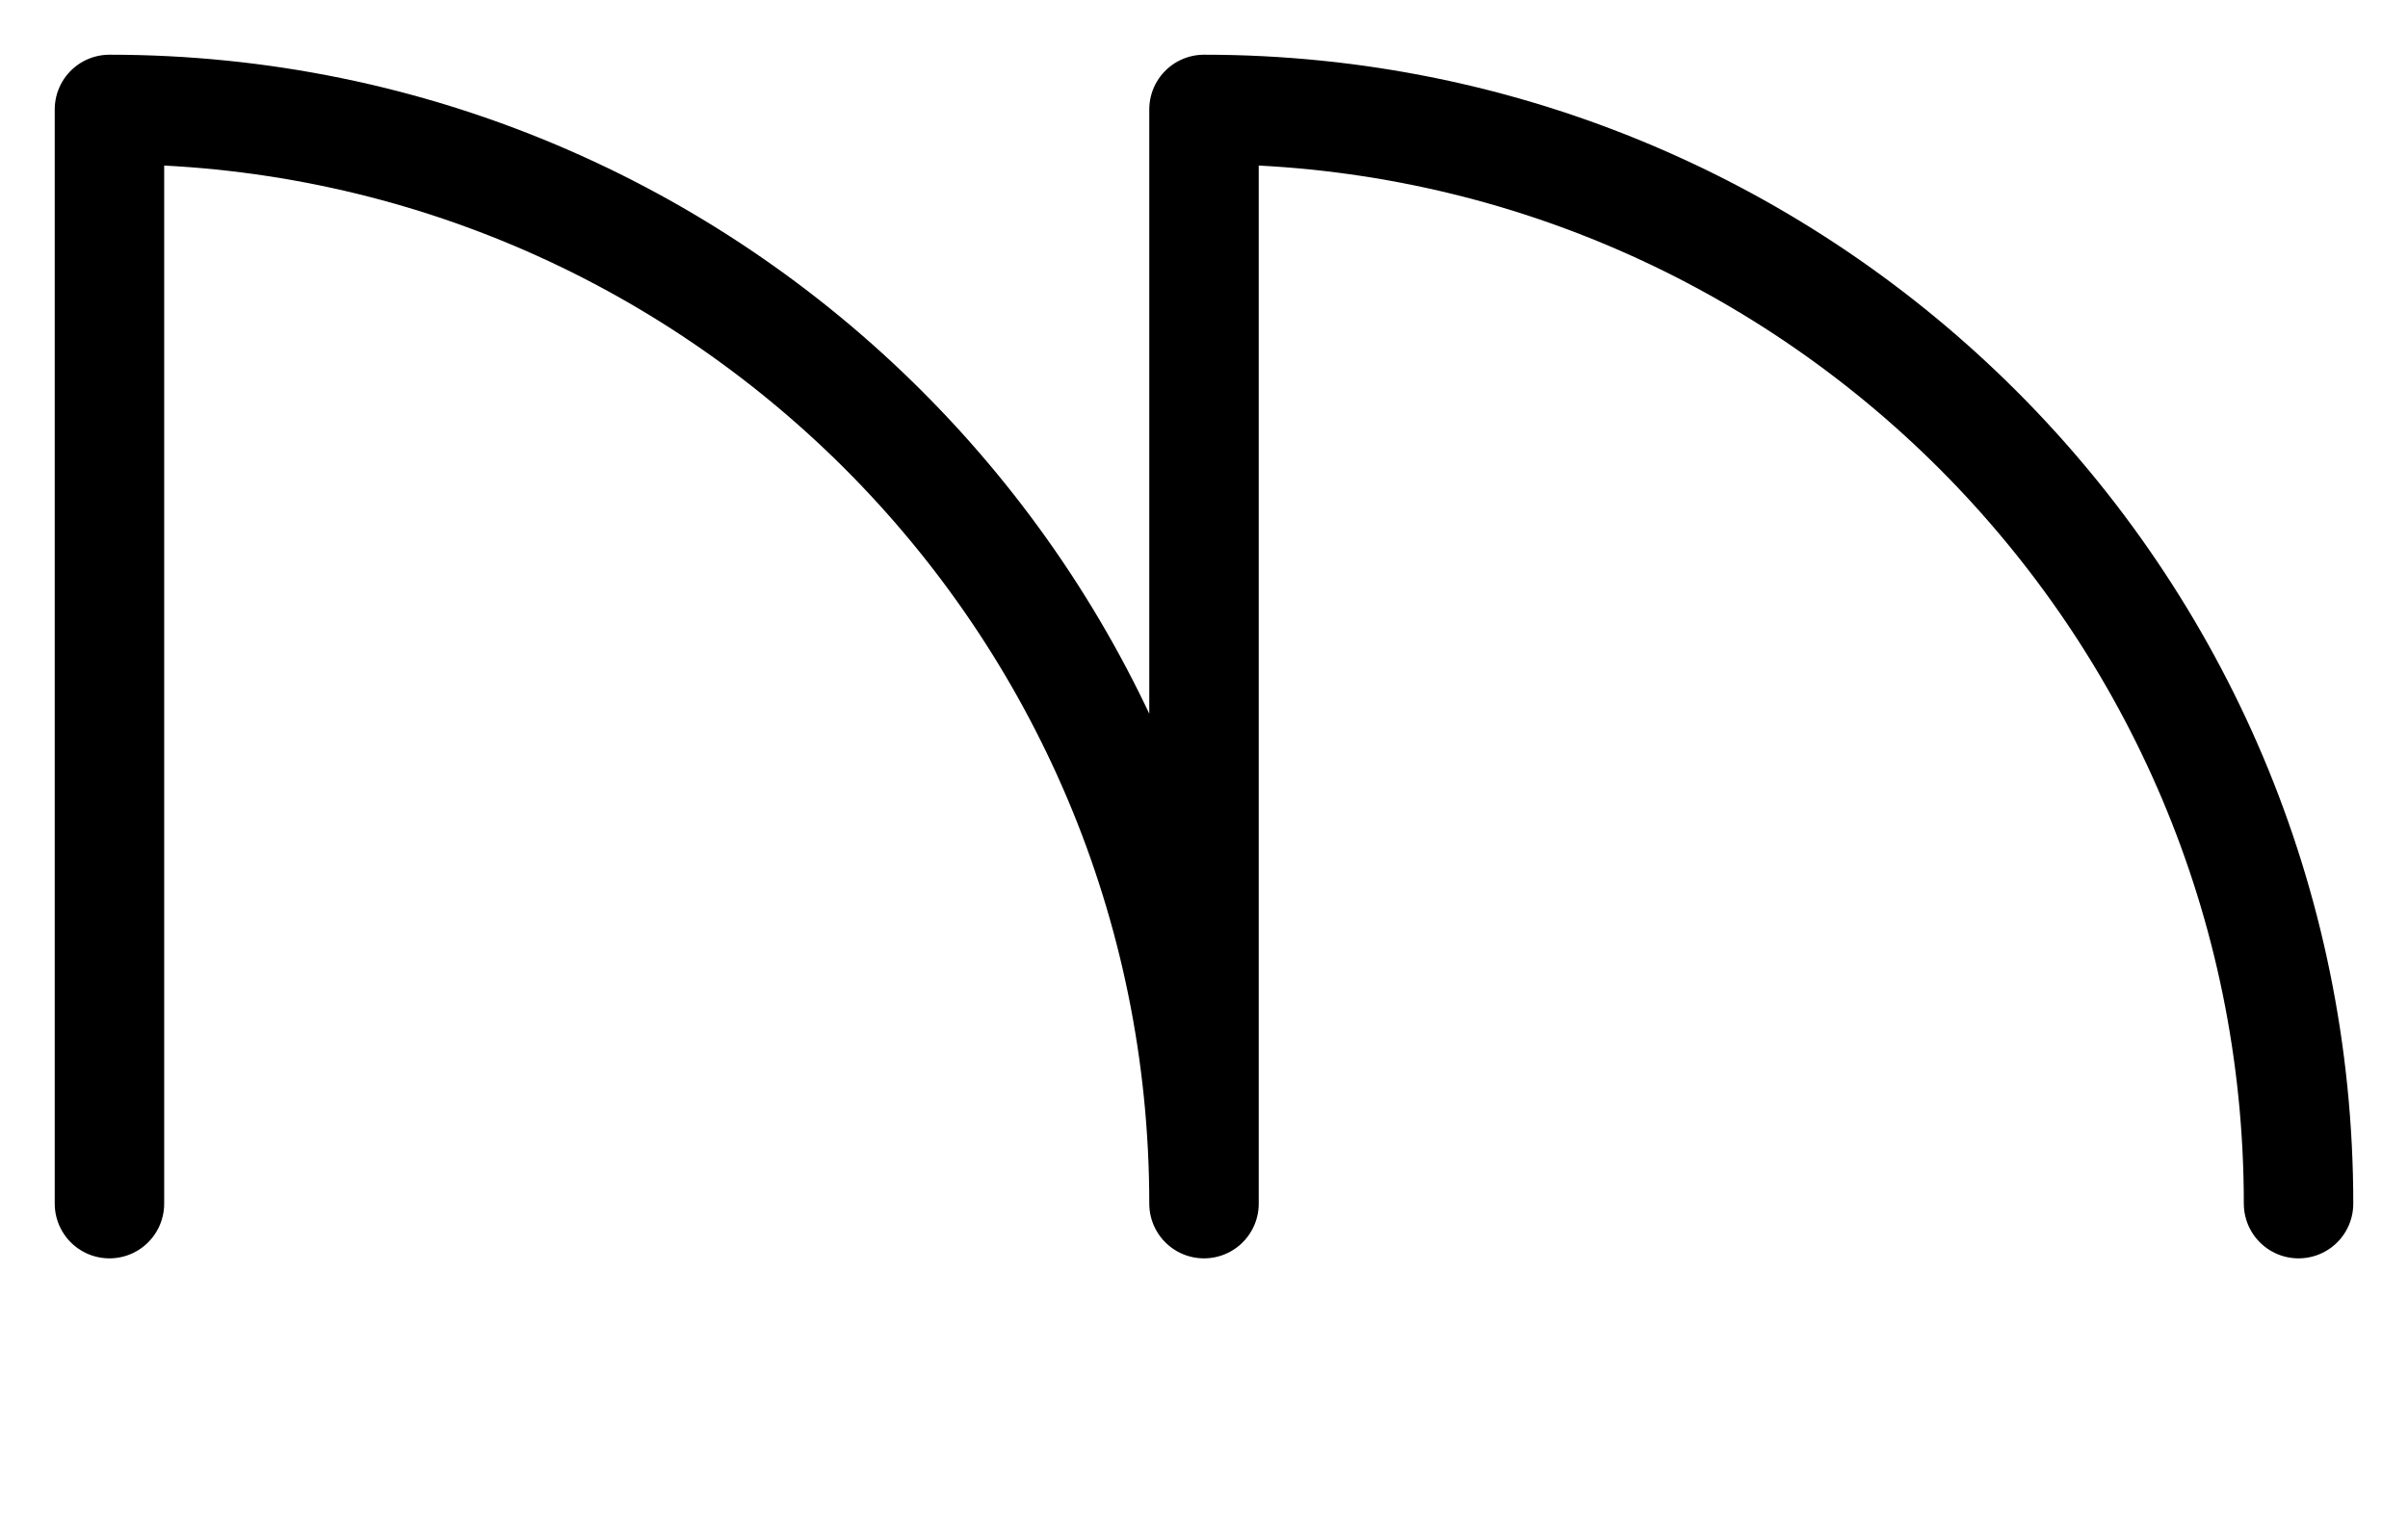
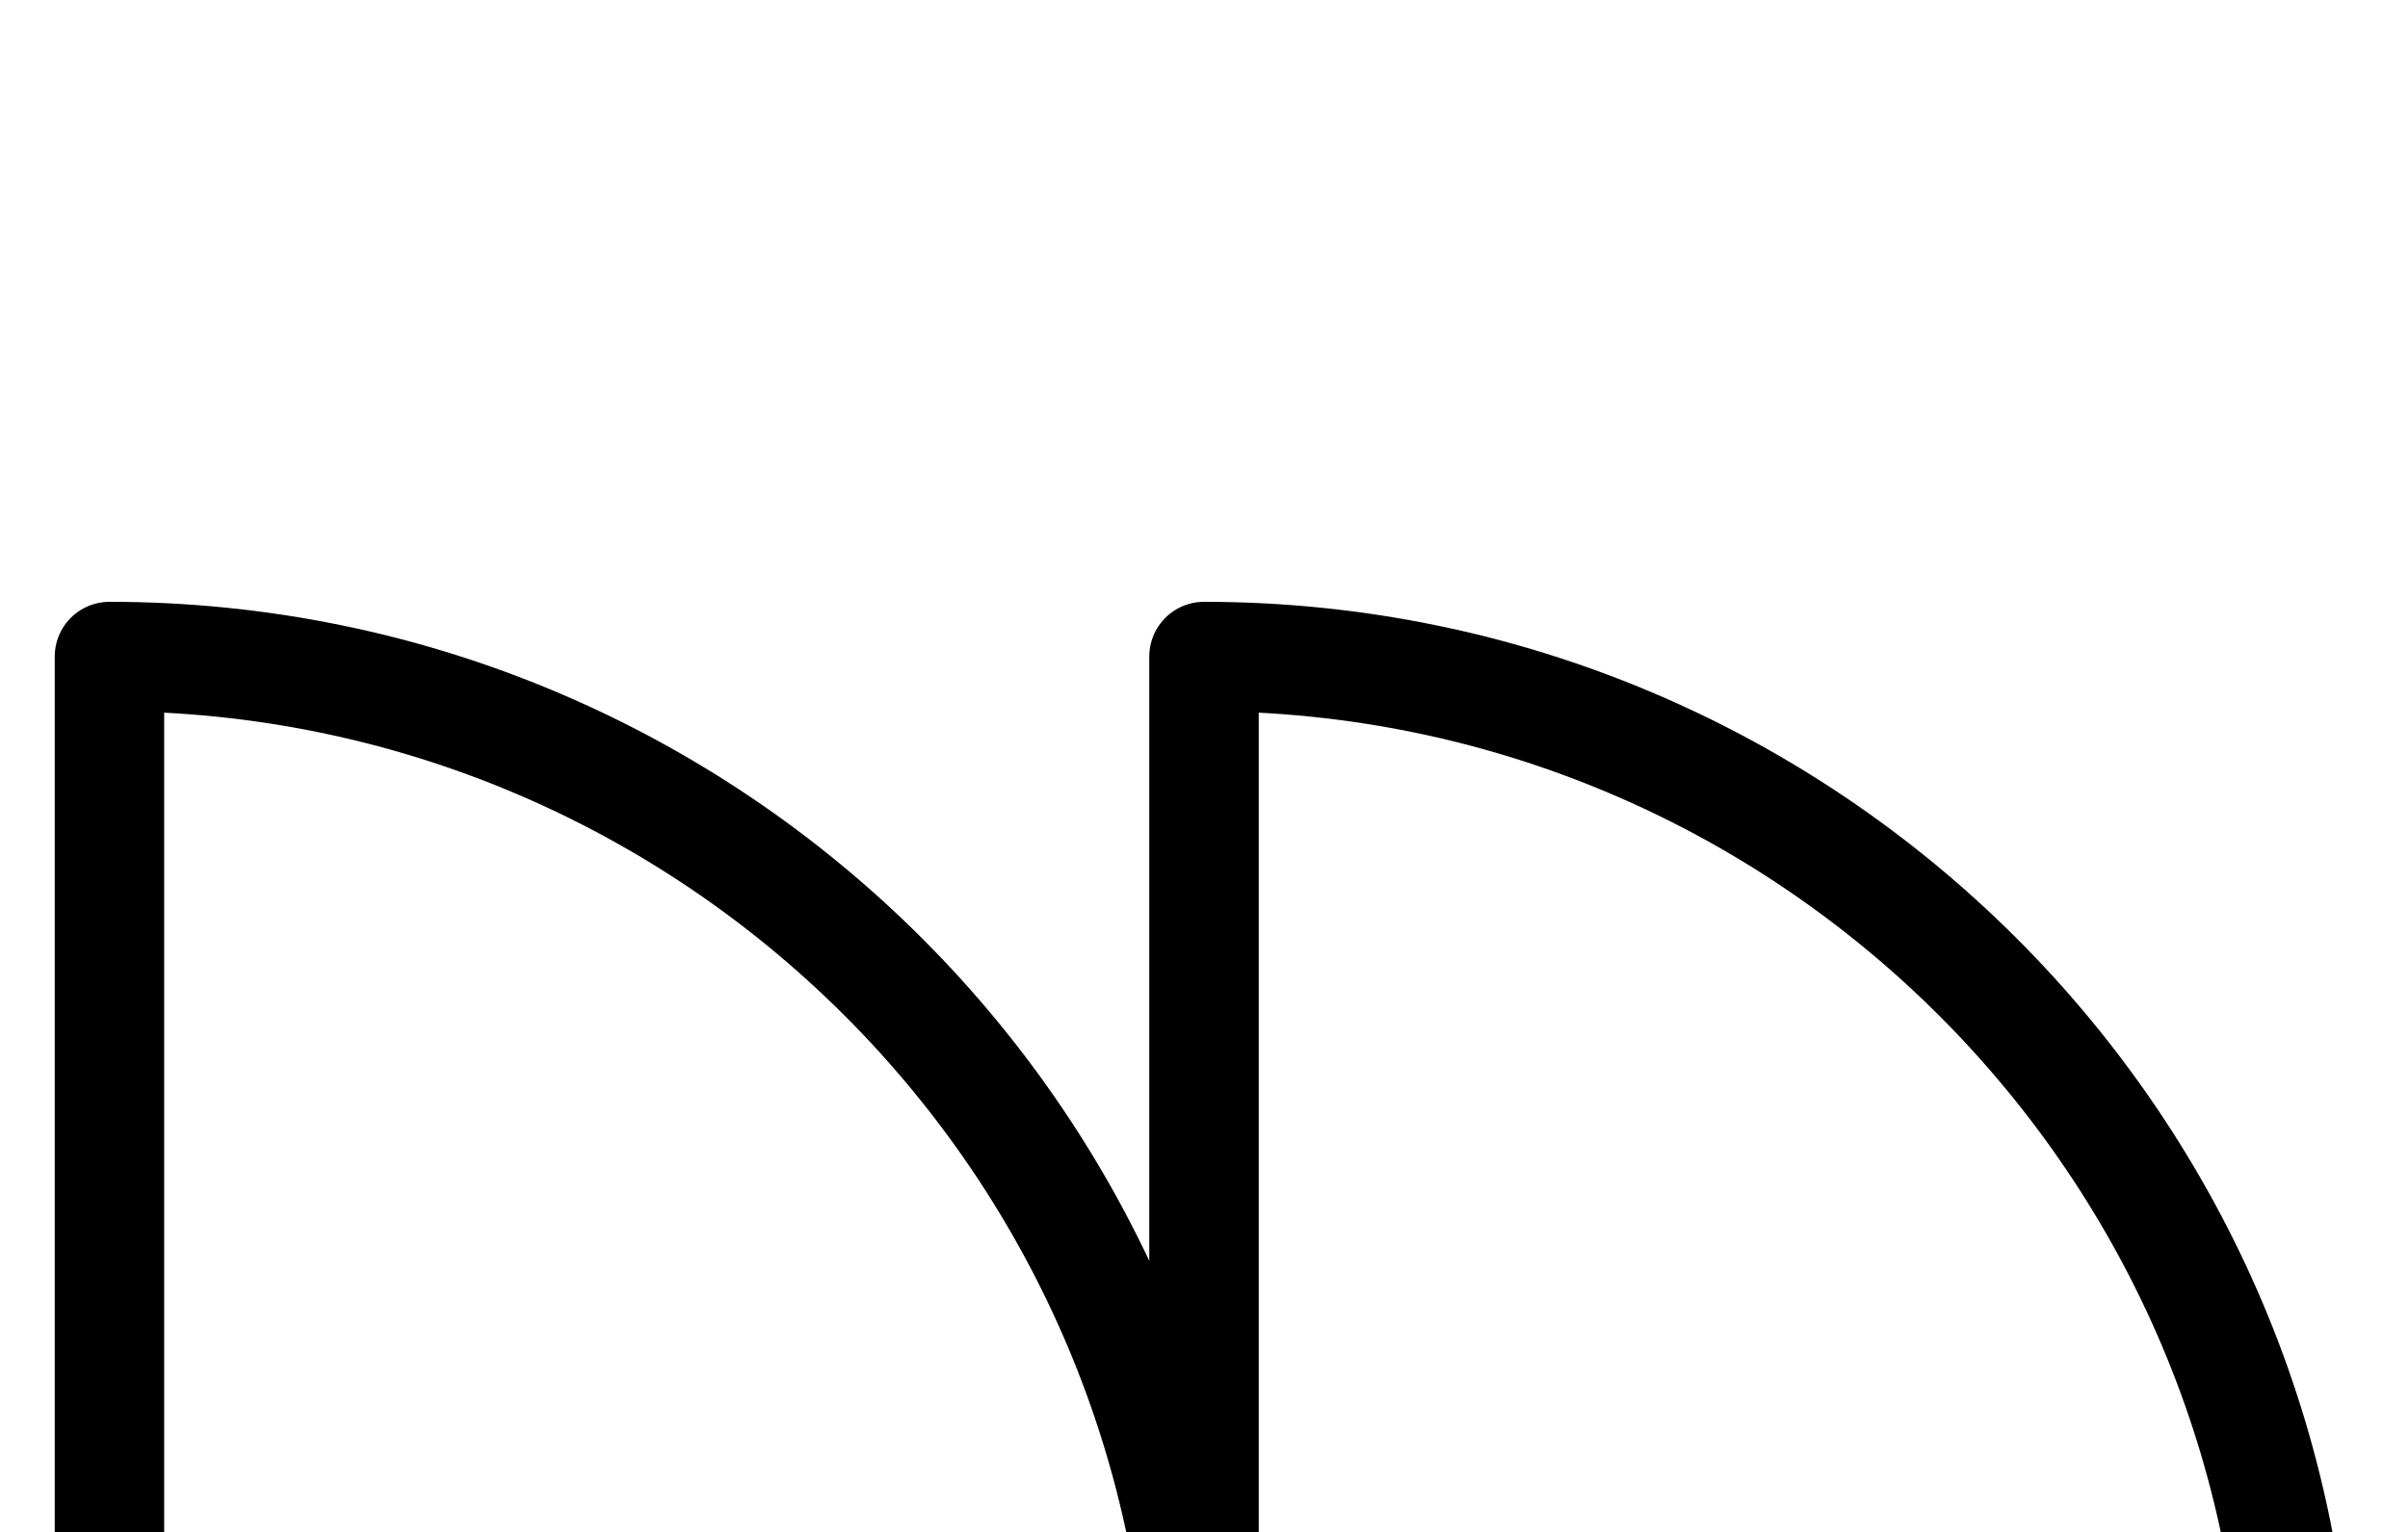
- <svg xmlns="http://www.w3.org/2000/svg" viewBox="0 0 22 14">
-   <path d="M 1 11 V 1 M 1 1 A 10 10 0 0 1 11 11 M 11 11 V 1 M 11 1 A 10 10 0 0 1 21 11" stroke="#000000" stroke-width="1" stroke-linecap="round" fill="none" />
+ <svg xmlns="http://www.w3.org/2000/svg" viewBox="0 0 220 140">
+   <path d="M 10 160 V 60 M 10 60 A 100 100 0 0 1 110 160 M 110 160 V 60 M 110 60 A 100 100 0 0 1 210 160" stroke="#000000" stroke-width="10" stroke-linecap="round" fill="none" />
</svg>
